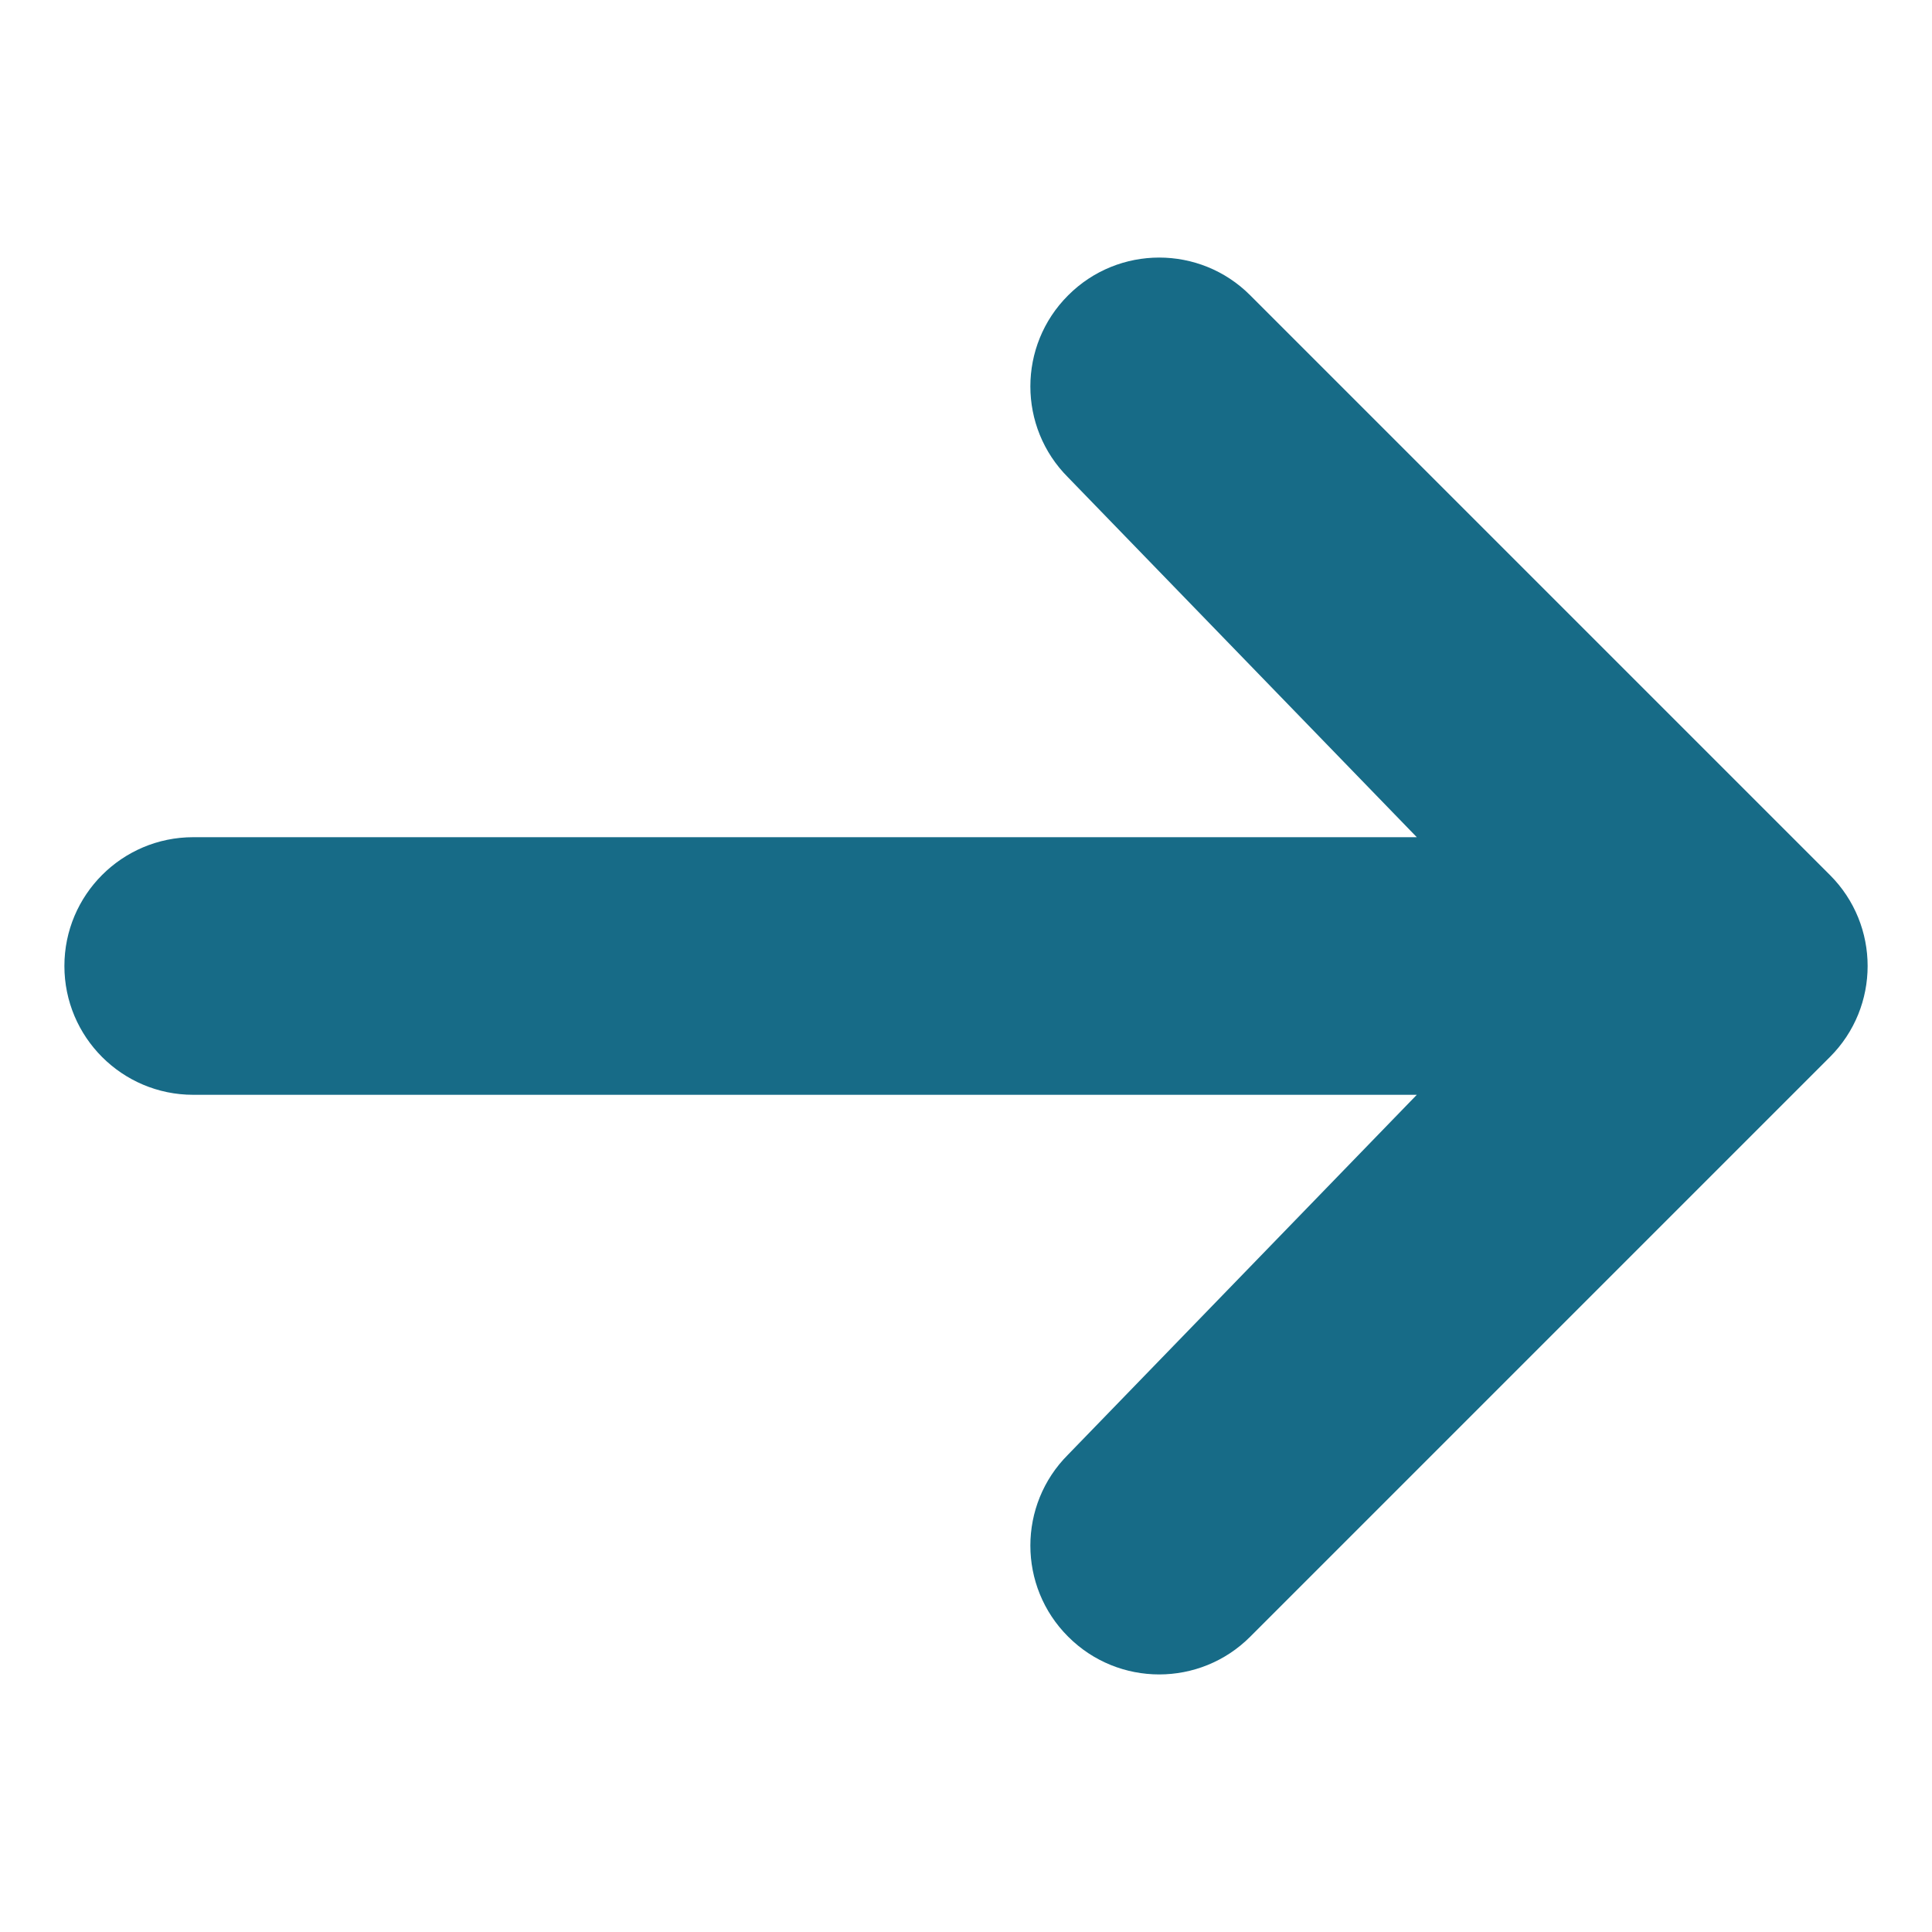
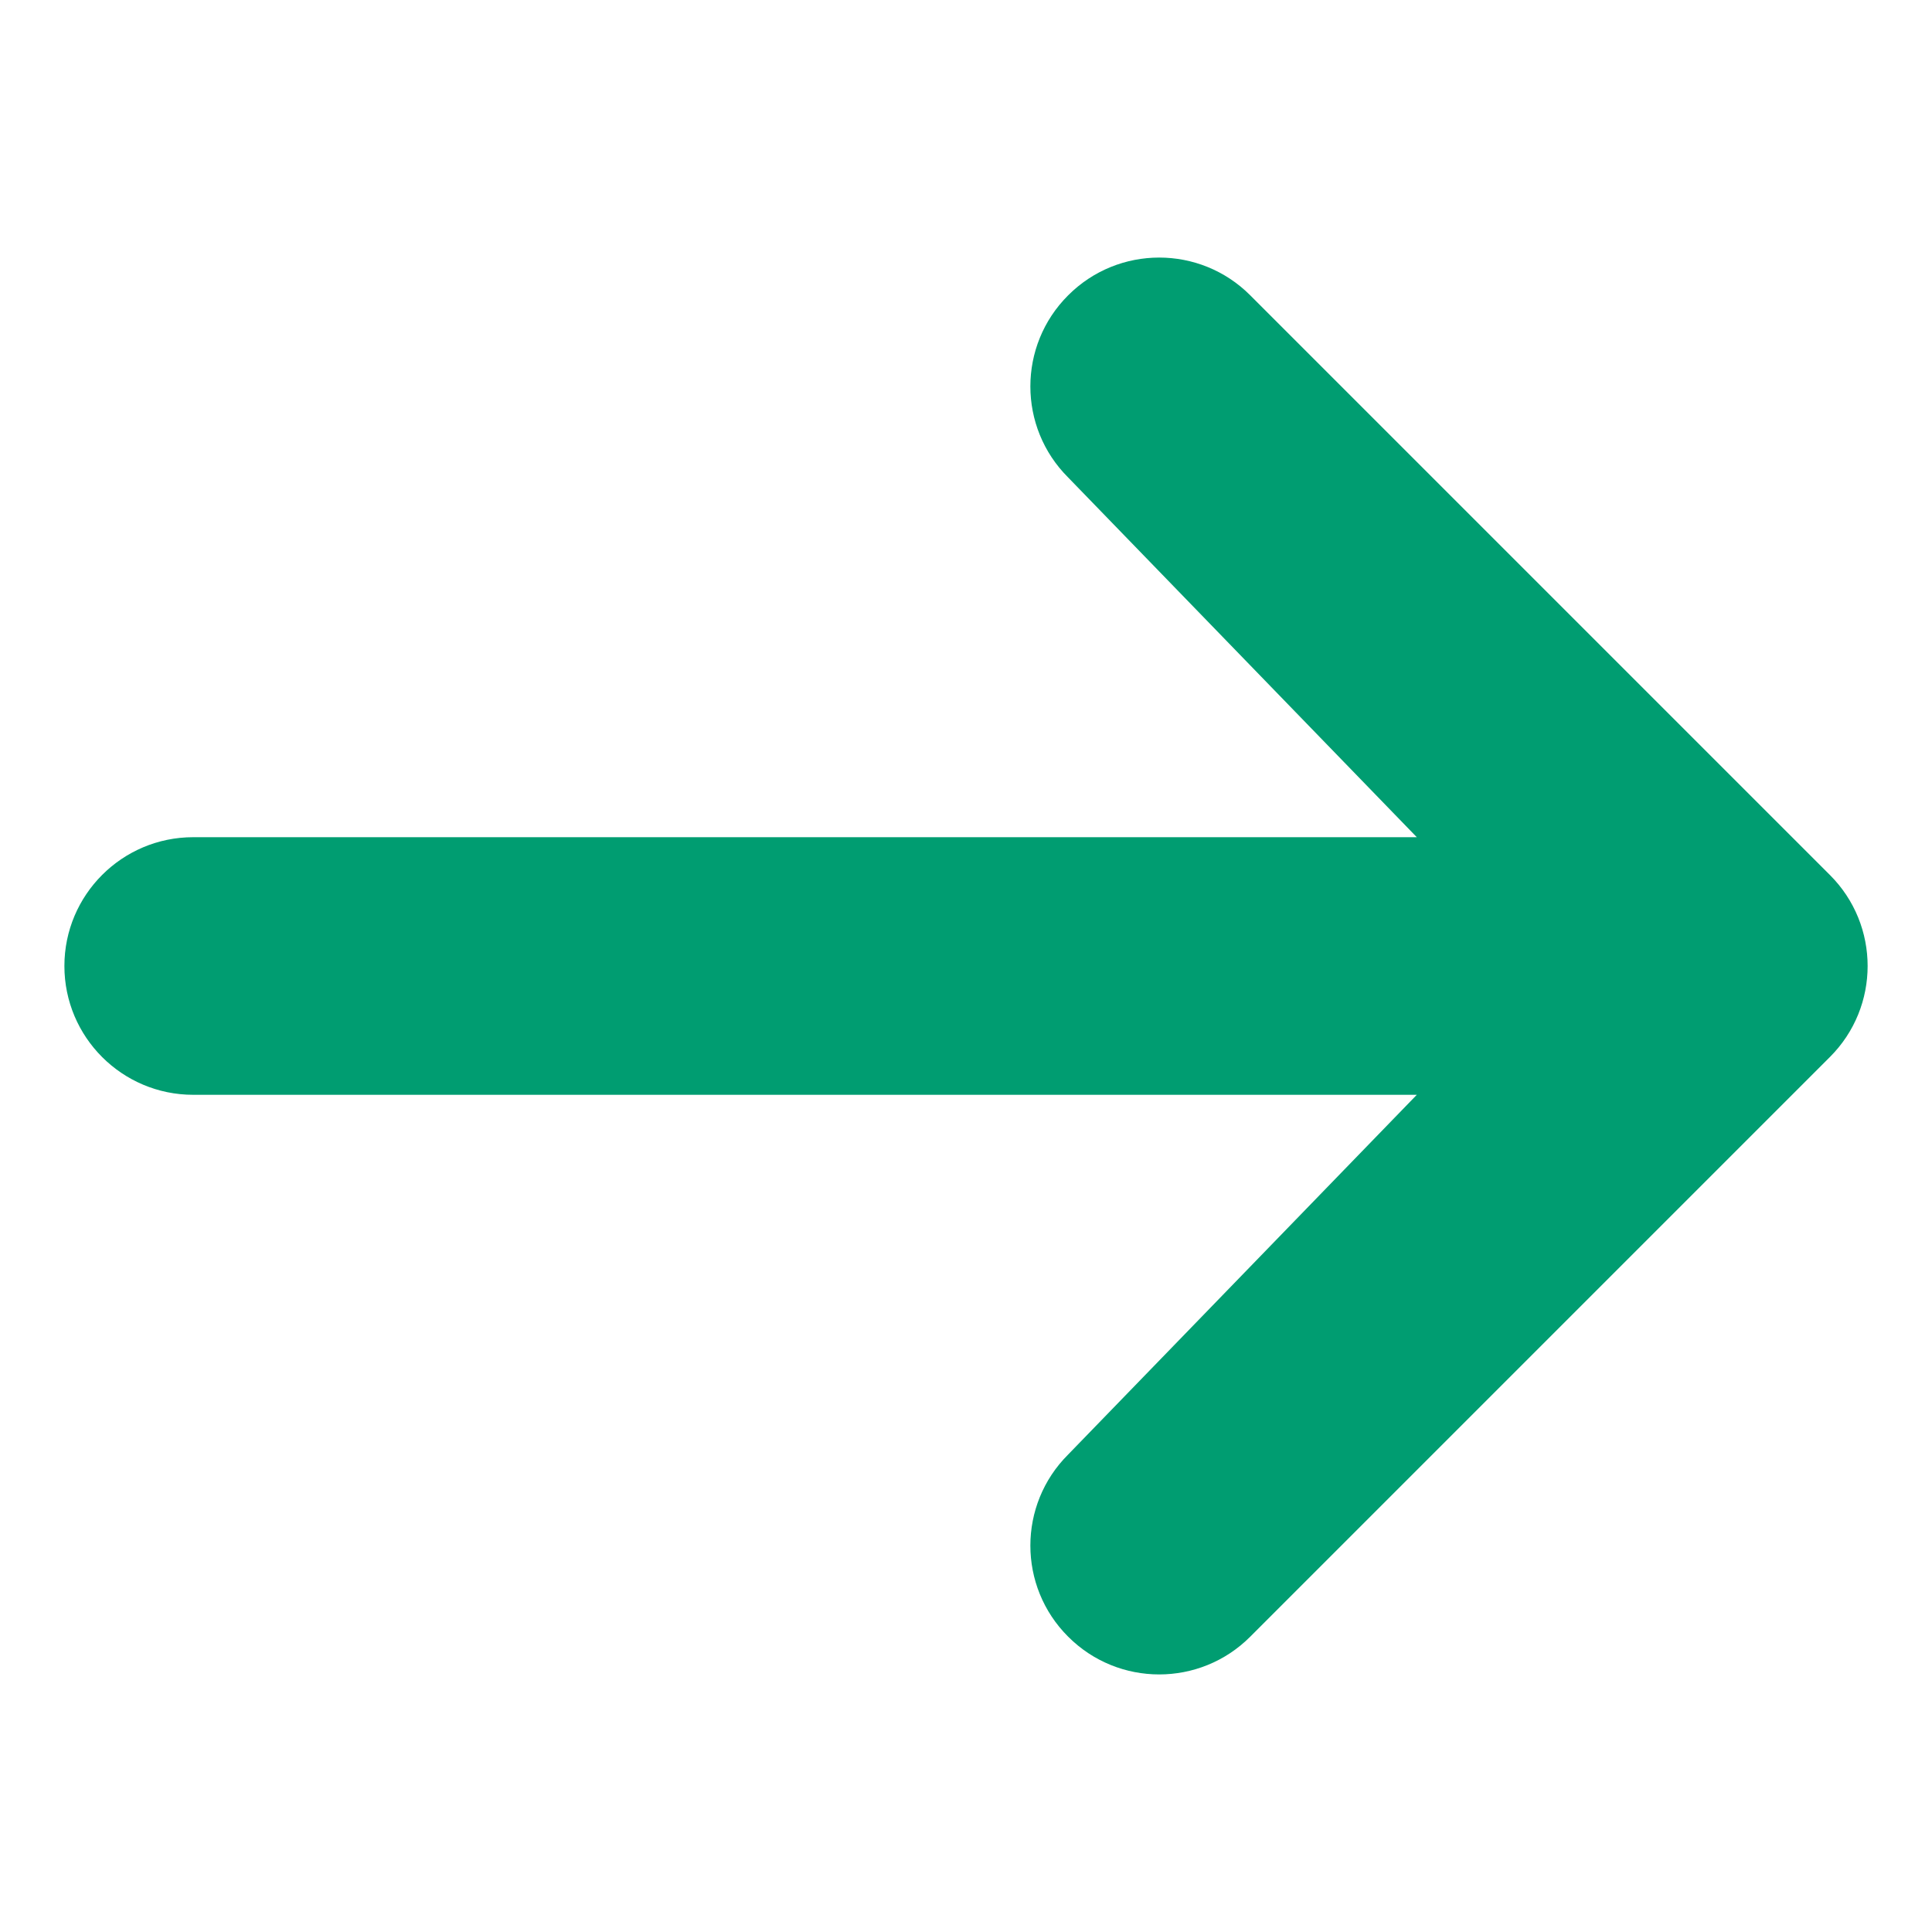
- <svg xmlns="http://www.w3.org/2000/svg" fill="#176B87" width="800px" height="800px" viewBox="0 0 15 15" id="arrow">
+ <svg xmlns="http://www.w3.org/2000/svg" fill="#009D71" width="800px" height="800px" viewBox="0 0 15 15" id="arrow">
  <path d="M8.293 2.293C8.683 1.902 9.317 1.902 9.707 2.293L14.207 6.793C14.598 7.183 14.598 7.817 14.207 8.207L9.707 12.707C9.317 13.098 8.683 13.098 8.293 12.707C7.902 12.317 7.902 11.683 8.293 11.293L11 8.5H1.5C0.948 8.5 0.5 8.052 0.5 7.5C0.5 6.948 0.948 6.5 1.5 6.5H11L8.293 3.707C7.902 3.317 7.902 2.683 8.293 2.293Z" />
</svg>
